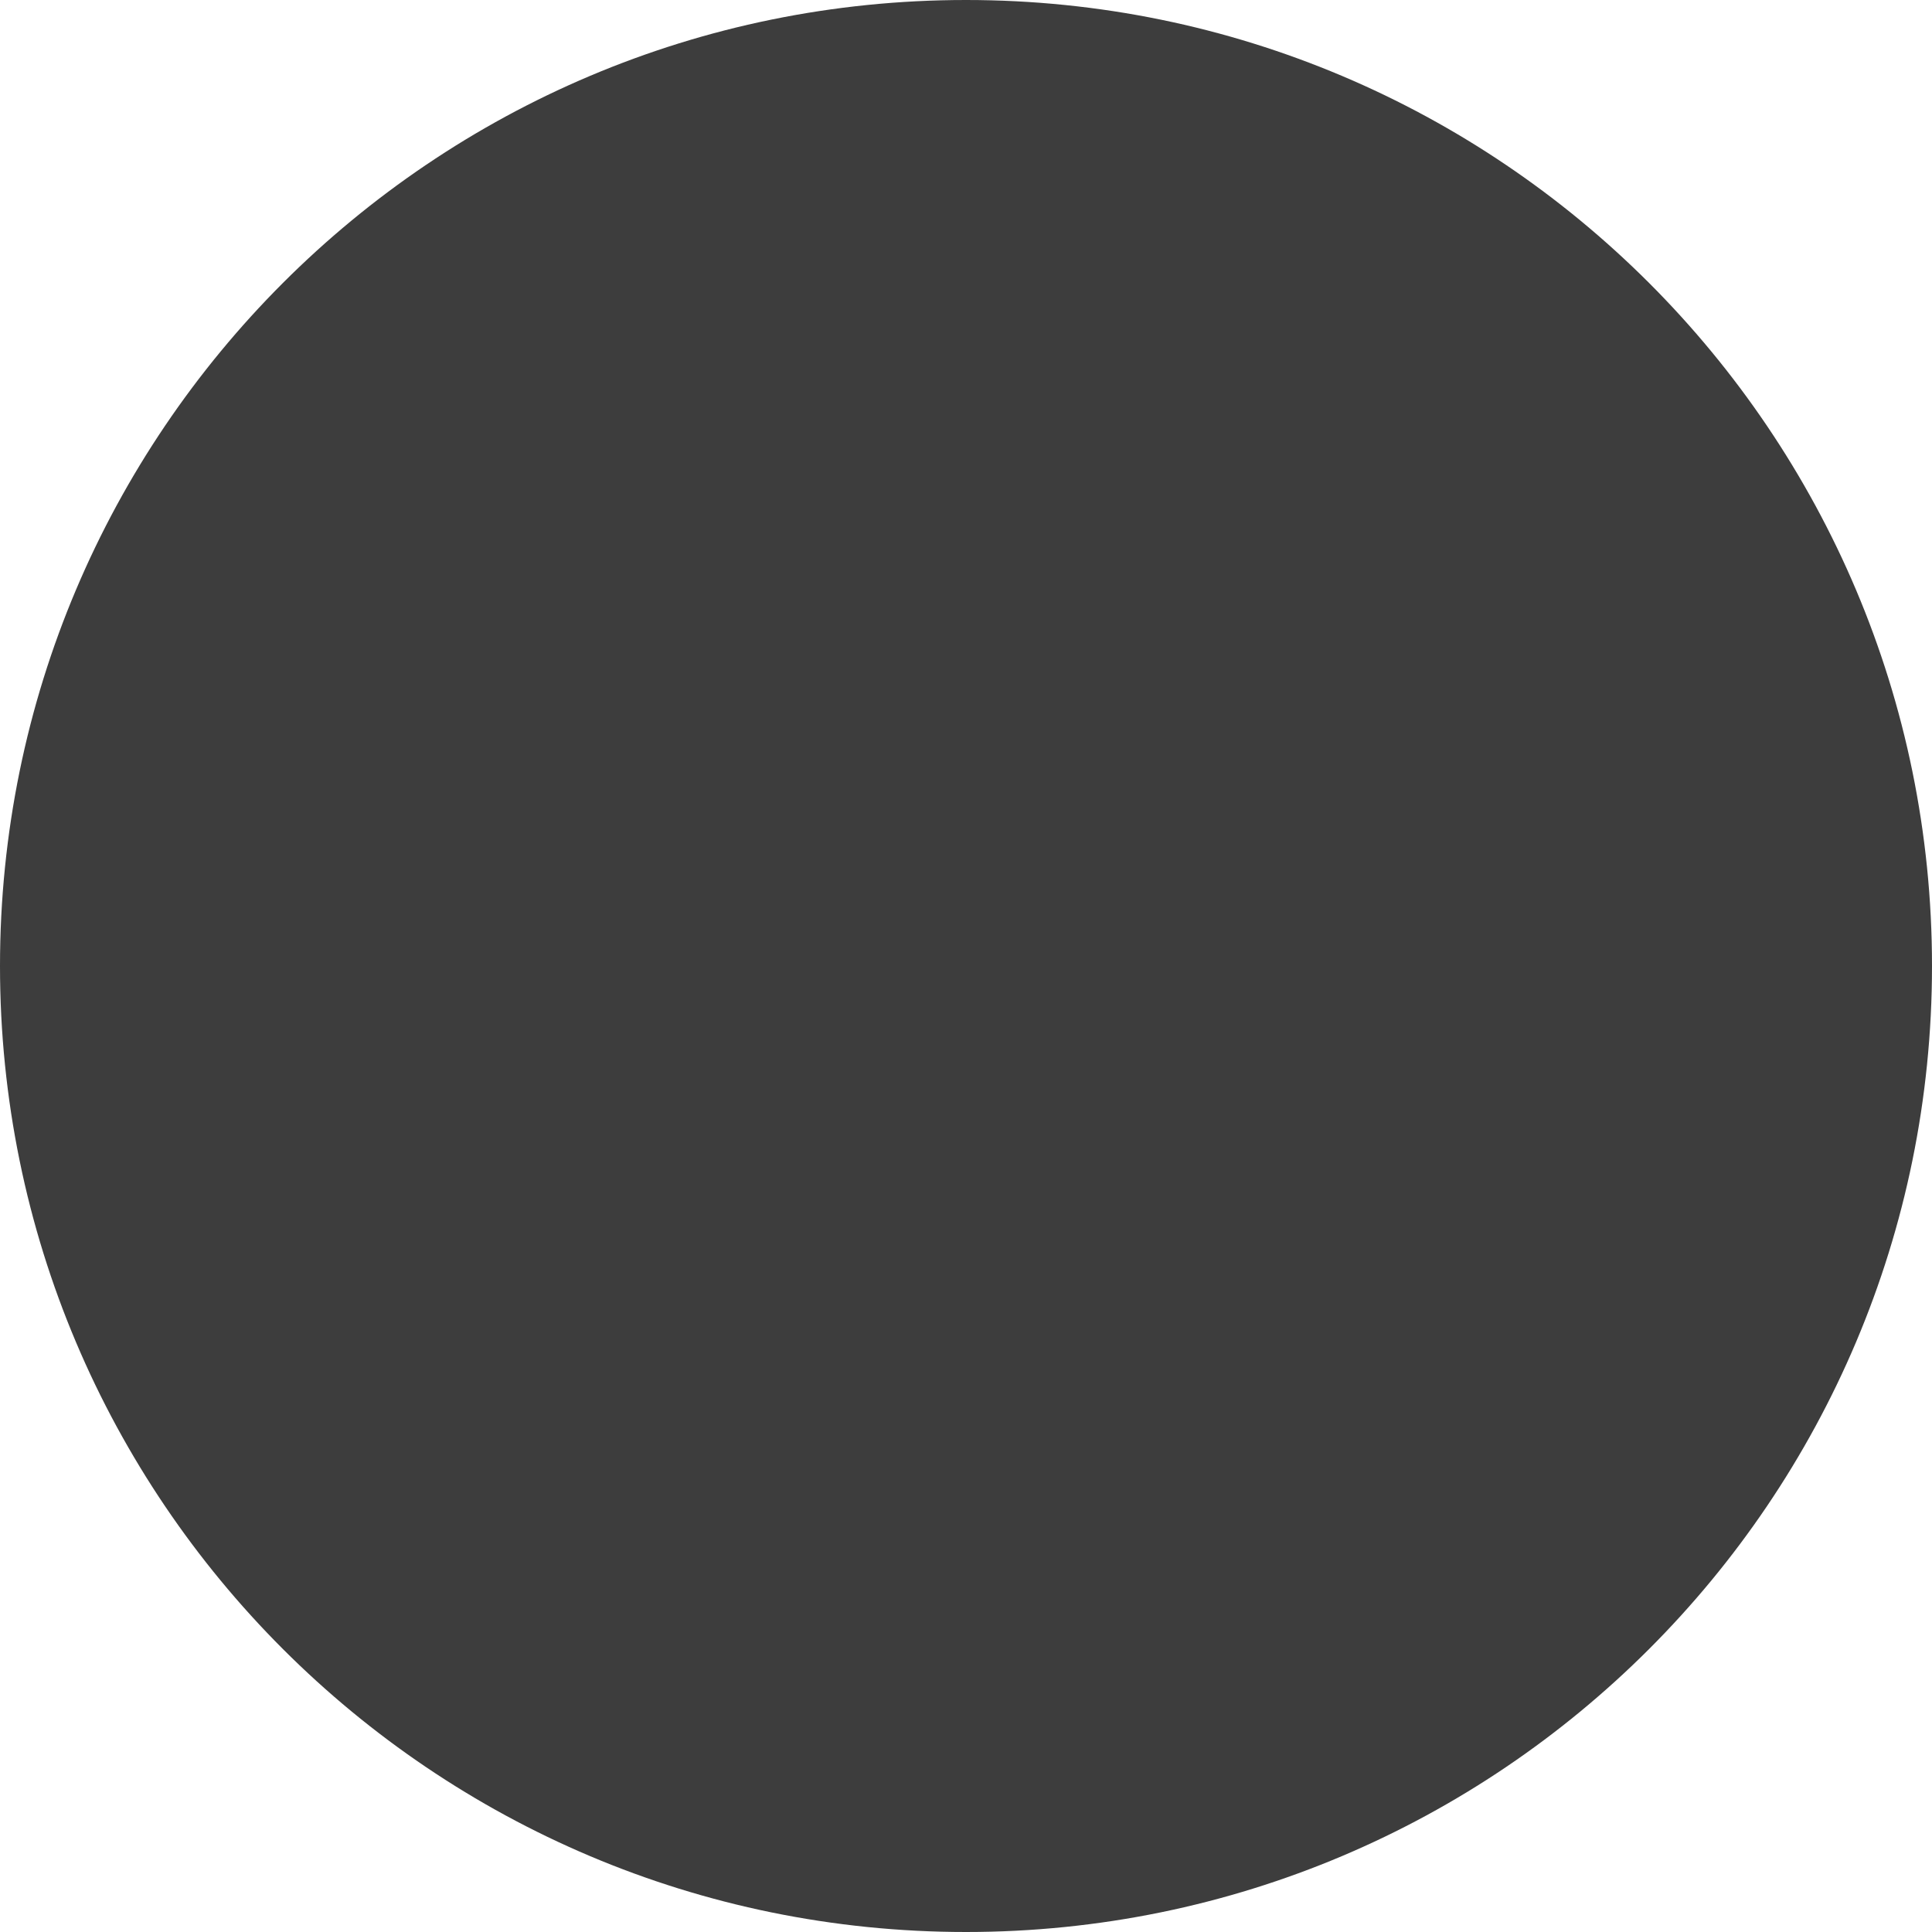
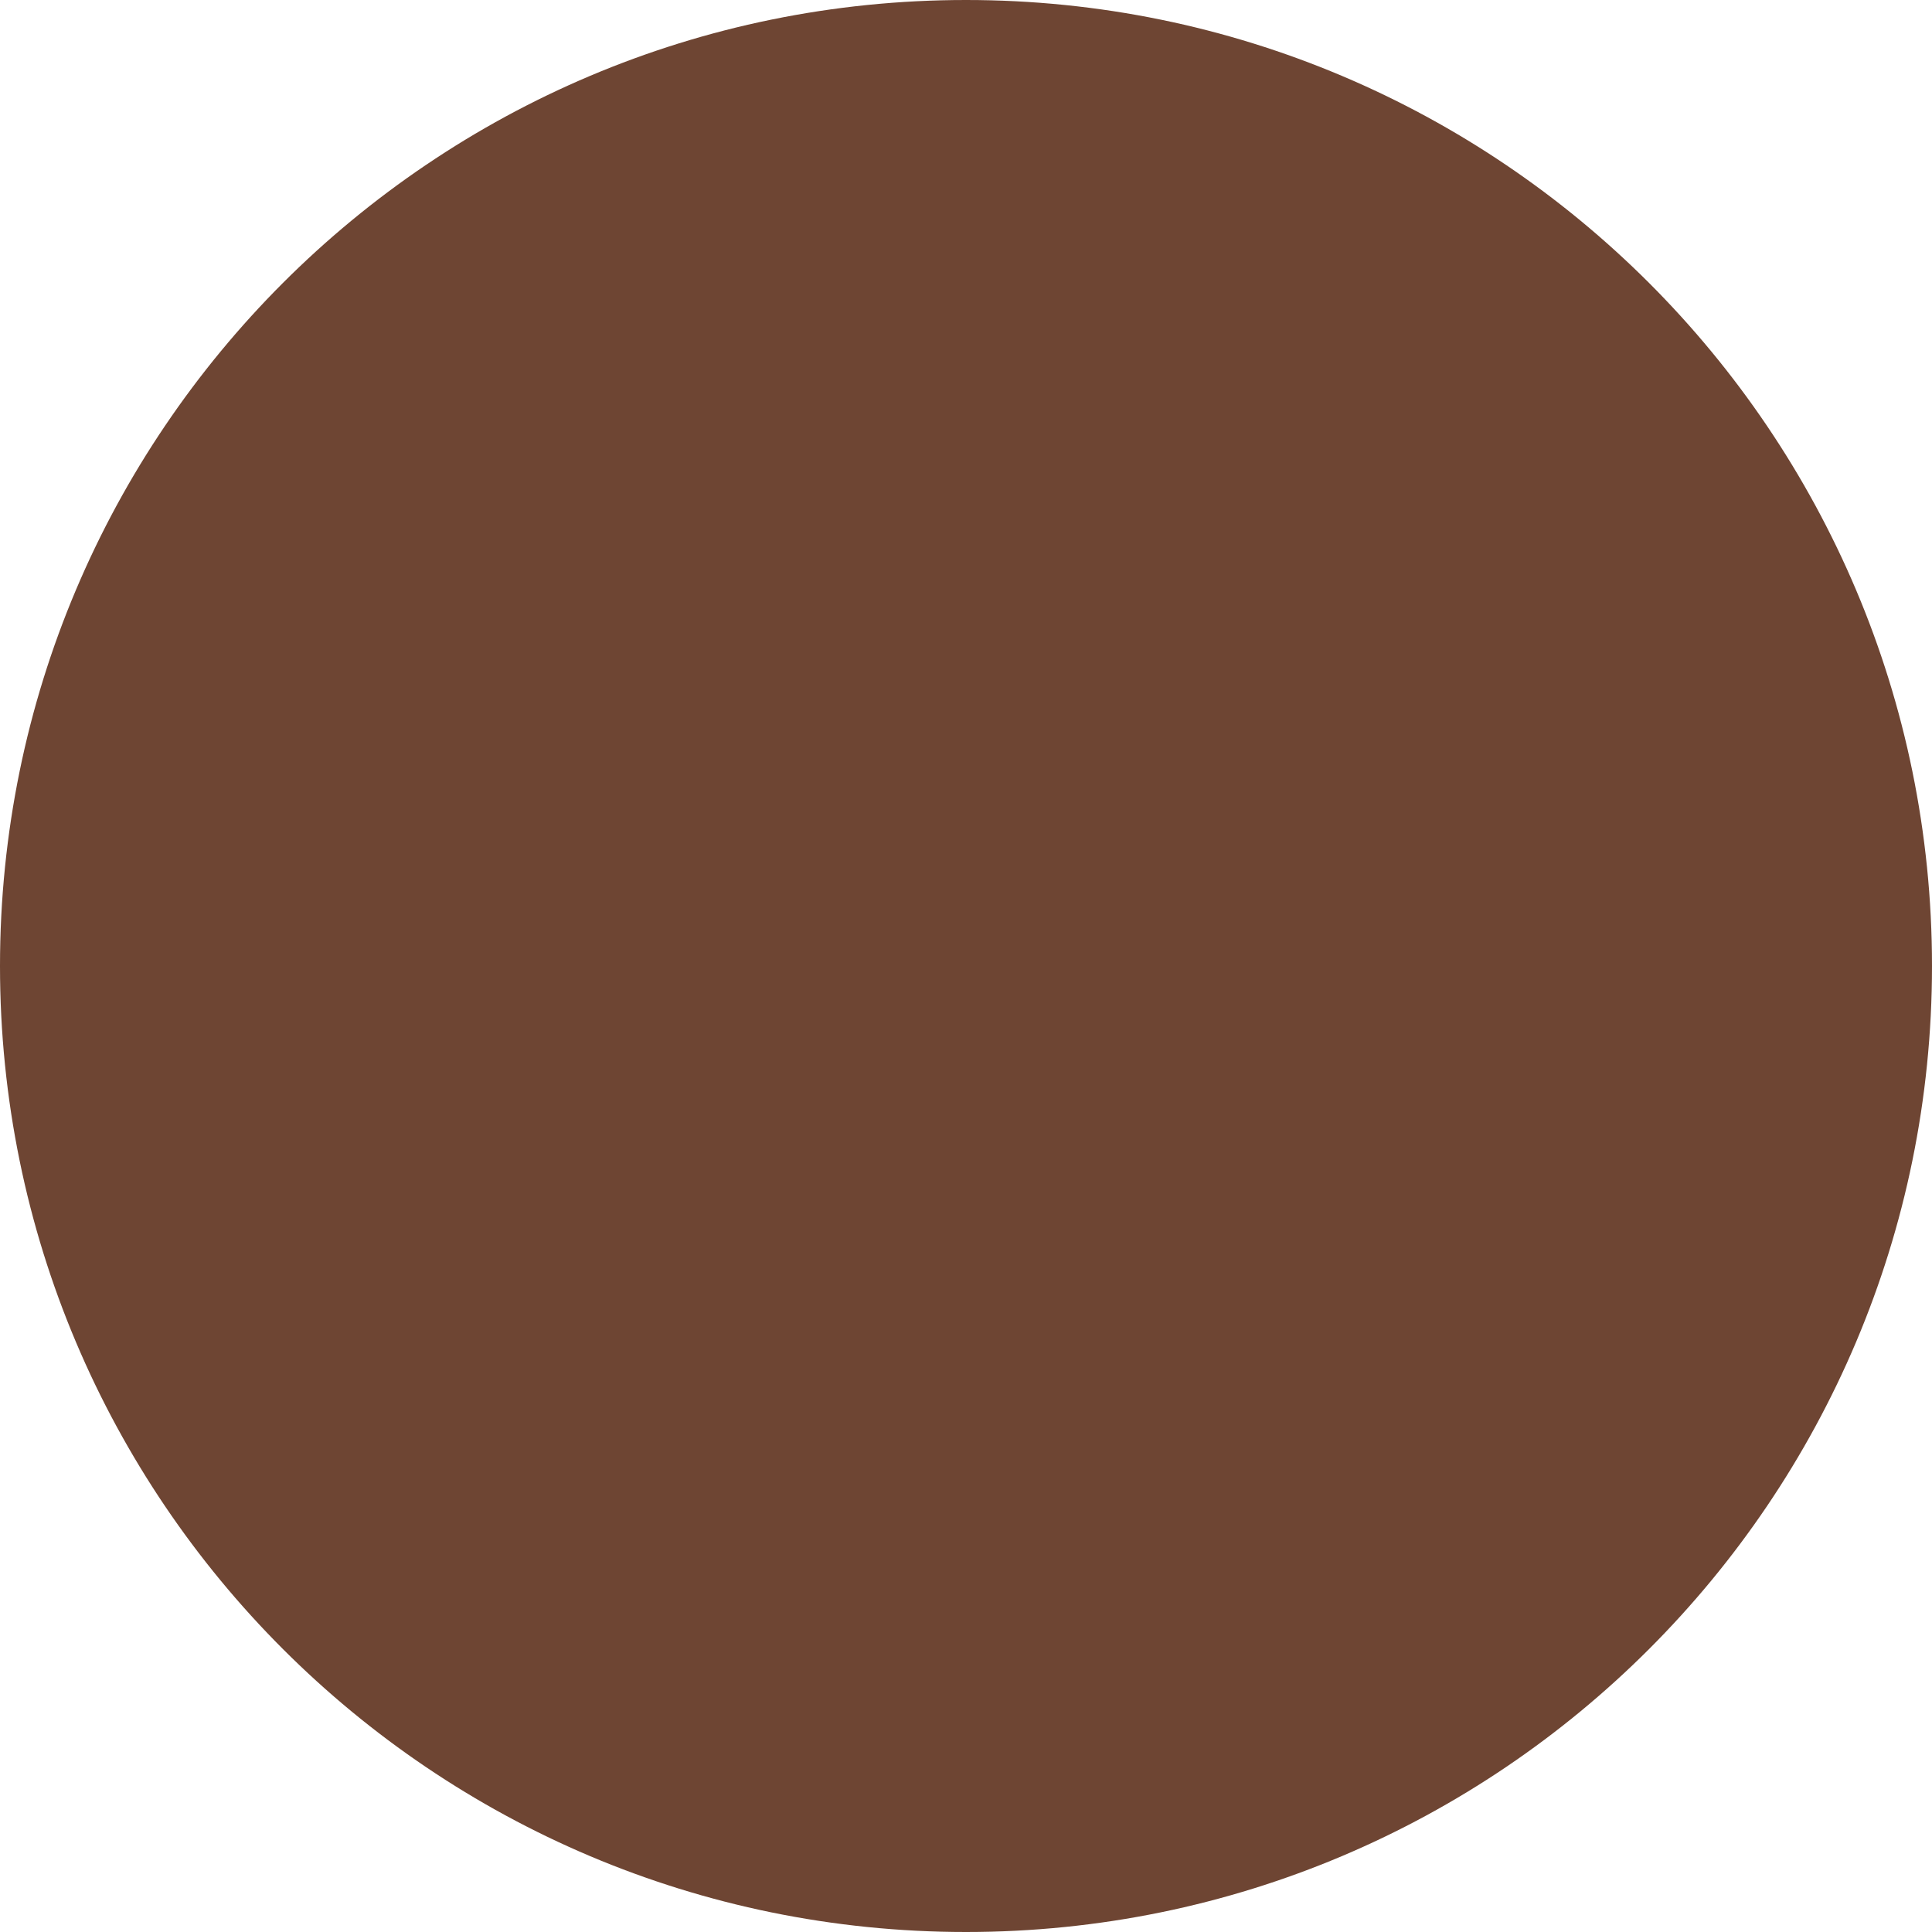
<svg xmlns="http://www.w3.org/2000/svg" preserveAspectRatio="none" overflow="visible" style="display: block;" width="97" height="97" viewBox="0 0 97 97" fill="none">
-   <circle id="Ellipse 8" cx="48.5" cy="48.5" r="48.5" fill="#3D3D3D" />
+   <circle id="Ellipse 8" cx="48.5" cy="48.5" r="48.5" fill="#6E4533" />
</svg>
